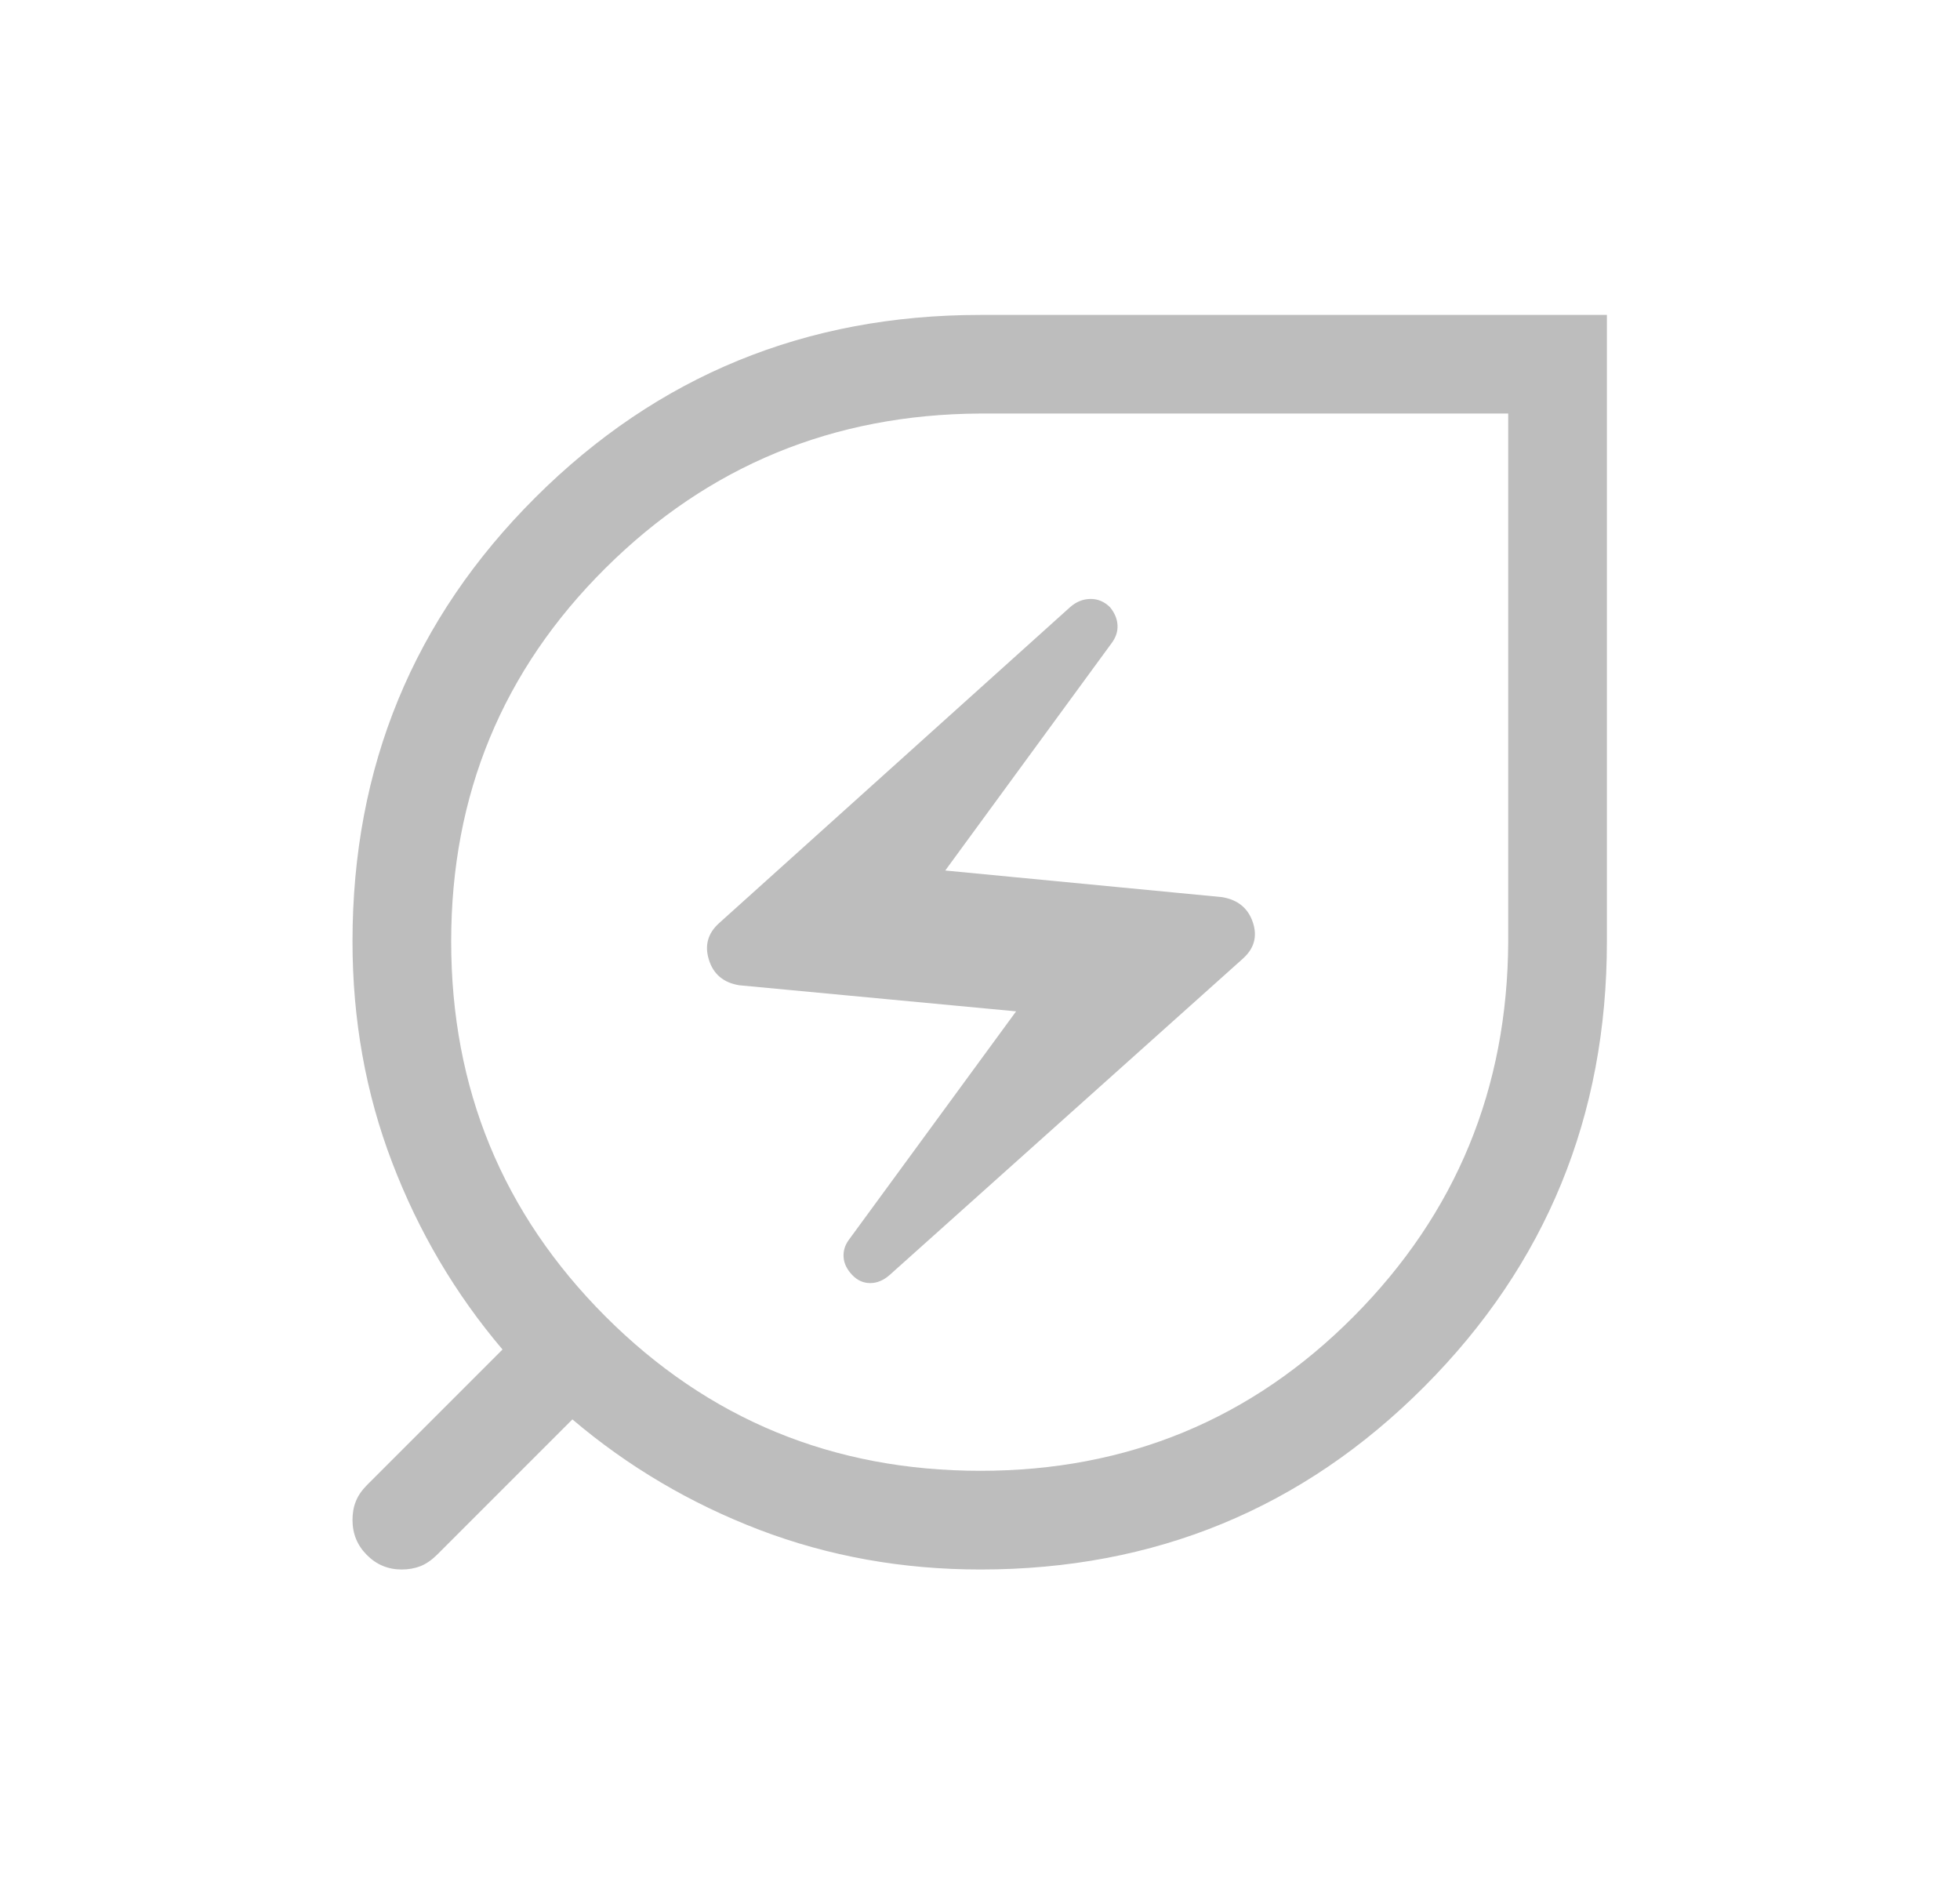
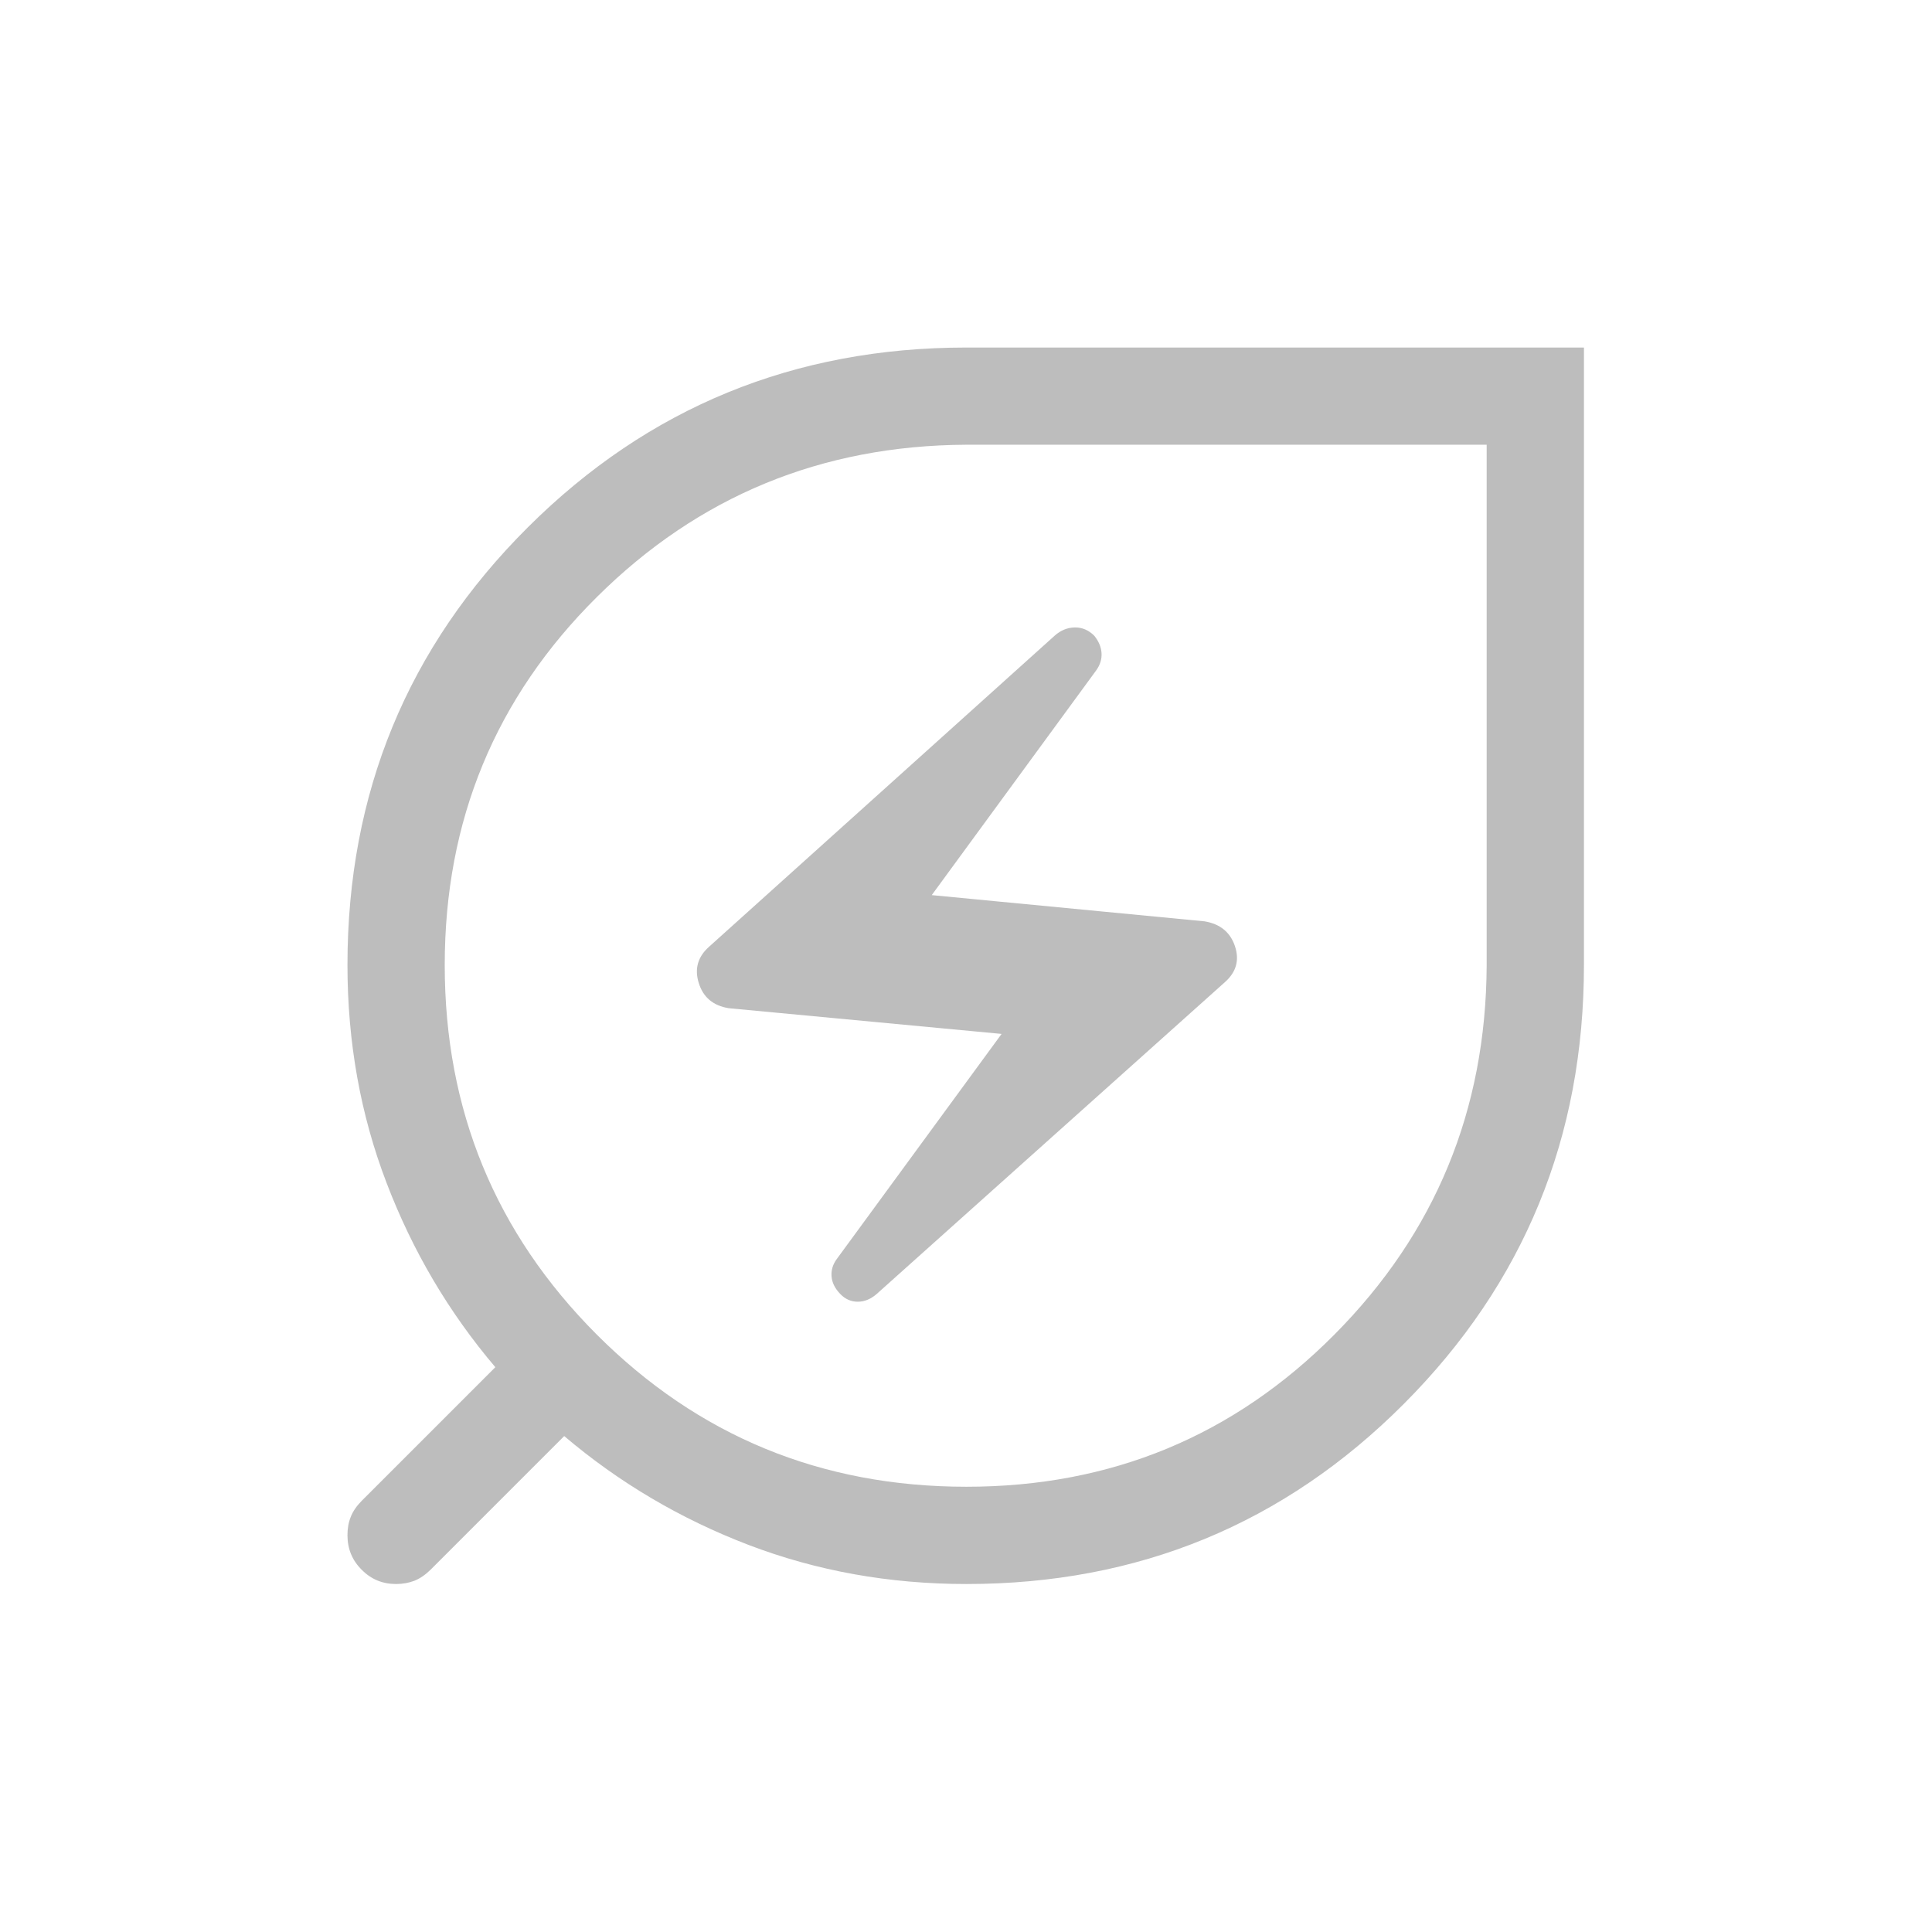
- <svg xmlns="http://www.w3.org/2000/svg" width="26" height="25" viewBox="0 0 26 25" fill="none">
+ <svg xmlns="http://www.w3.org/2000/svg" width="25" height="25" viewBox="0 0 26 25" fill="none">
  <path d="M13.006 19.508C14.951 19.508 16.602 18.825 17.958 17.46C19.315 16.094 19.998 14.438 20.007 12.49V5.485H13.003C11.055 5.495 9.398 6.178 8.033 7.534C6.667 8.89 5.985 10.541 5.985 12.487C5.985 14.437 6.667 16.094 8.031 17.46C9.395 18.825 11.053 19.508 13.006 19.508ZM11.8 16.912L16.487 12.715C16.638 12.58 16.682 12.419 16.619 12.232C16.556 12.045 16.42 11.934 16.211 11.899L12.539 11.546L14.752 8.522C14.805 8.448 14.829 8.371 14.824 8.289C14.819 8.207 14.786 8.129 14.725 8.054C14.649 7.979 14.561 7.942 14.462 7.944C14.363 7.946 14.274 7.983 14.194 8.054L9.54 12.243C9.39 12.377 9.344 12.54 9.404 12.73C9.463 12.921 9.597 13.034 9.807 13.068L13.479 13.414L11.259 16.446C11.206 16.519 11.184 16.597 11.191 16.679C11.197 16.761 11.236 16.839 11.307 16.913C11.374 16.983 11.453 17.018 11.544 17.018C11.635 17.018 11.72 16.982 11.8 16.912ZM13.006 20.817C11.968 20.817 10.991 20.641 10.074 20.291C9.157 19.94 8.33 19.452 7.593 18.826L5.796 20.623C5.725 20.693 5.652 20.743 5.577 20.773C5.502 20.802 5.419 20.817 5.329 20.817C5.148 20.817 4.994 20.753 4.867 20.625C4.739 20.497 4.676 20.342 4.676 20.161C4.676 20.07 4.69 19.988 4.72 19.914C4.749 19.839 4.799 19.767 4.869 19.696L6.666 17.899C6.04 17.162 5.552 16.335 5.202 15.418C4.851 14.501 4.676 13.524 4.676 12.487C4.676 10.172 5.485 8.209 7.104 6.596C8.723 4.983 10.69 4.177 13.004 4.177H21.316V12.488C21.316 14.803 20.509 16.77 18.896 18.389C17.284 20.007 15.32 20.817 13.006 20.817Z" fill="#BDBDBD" />
</svg>
